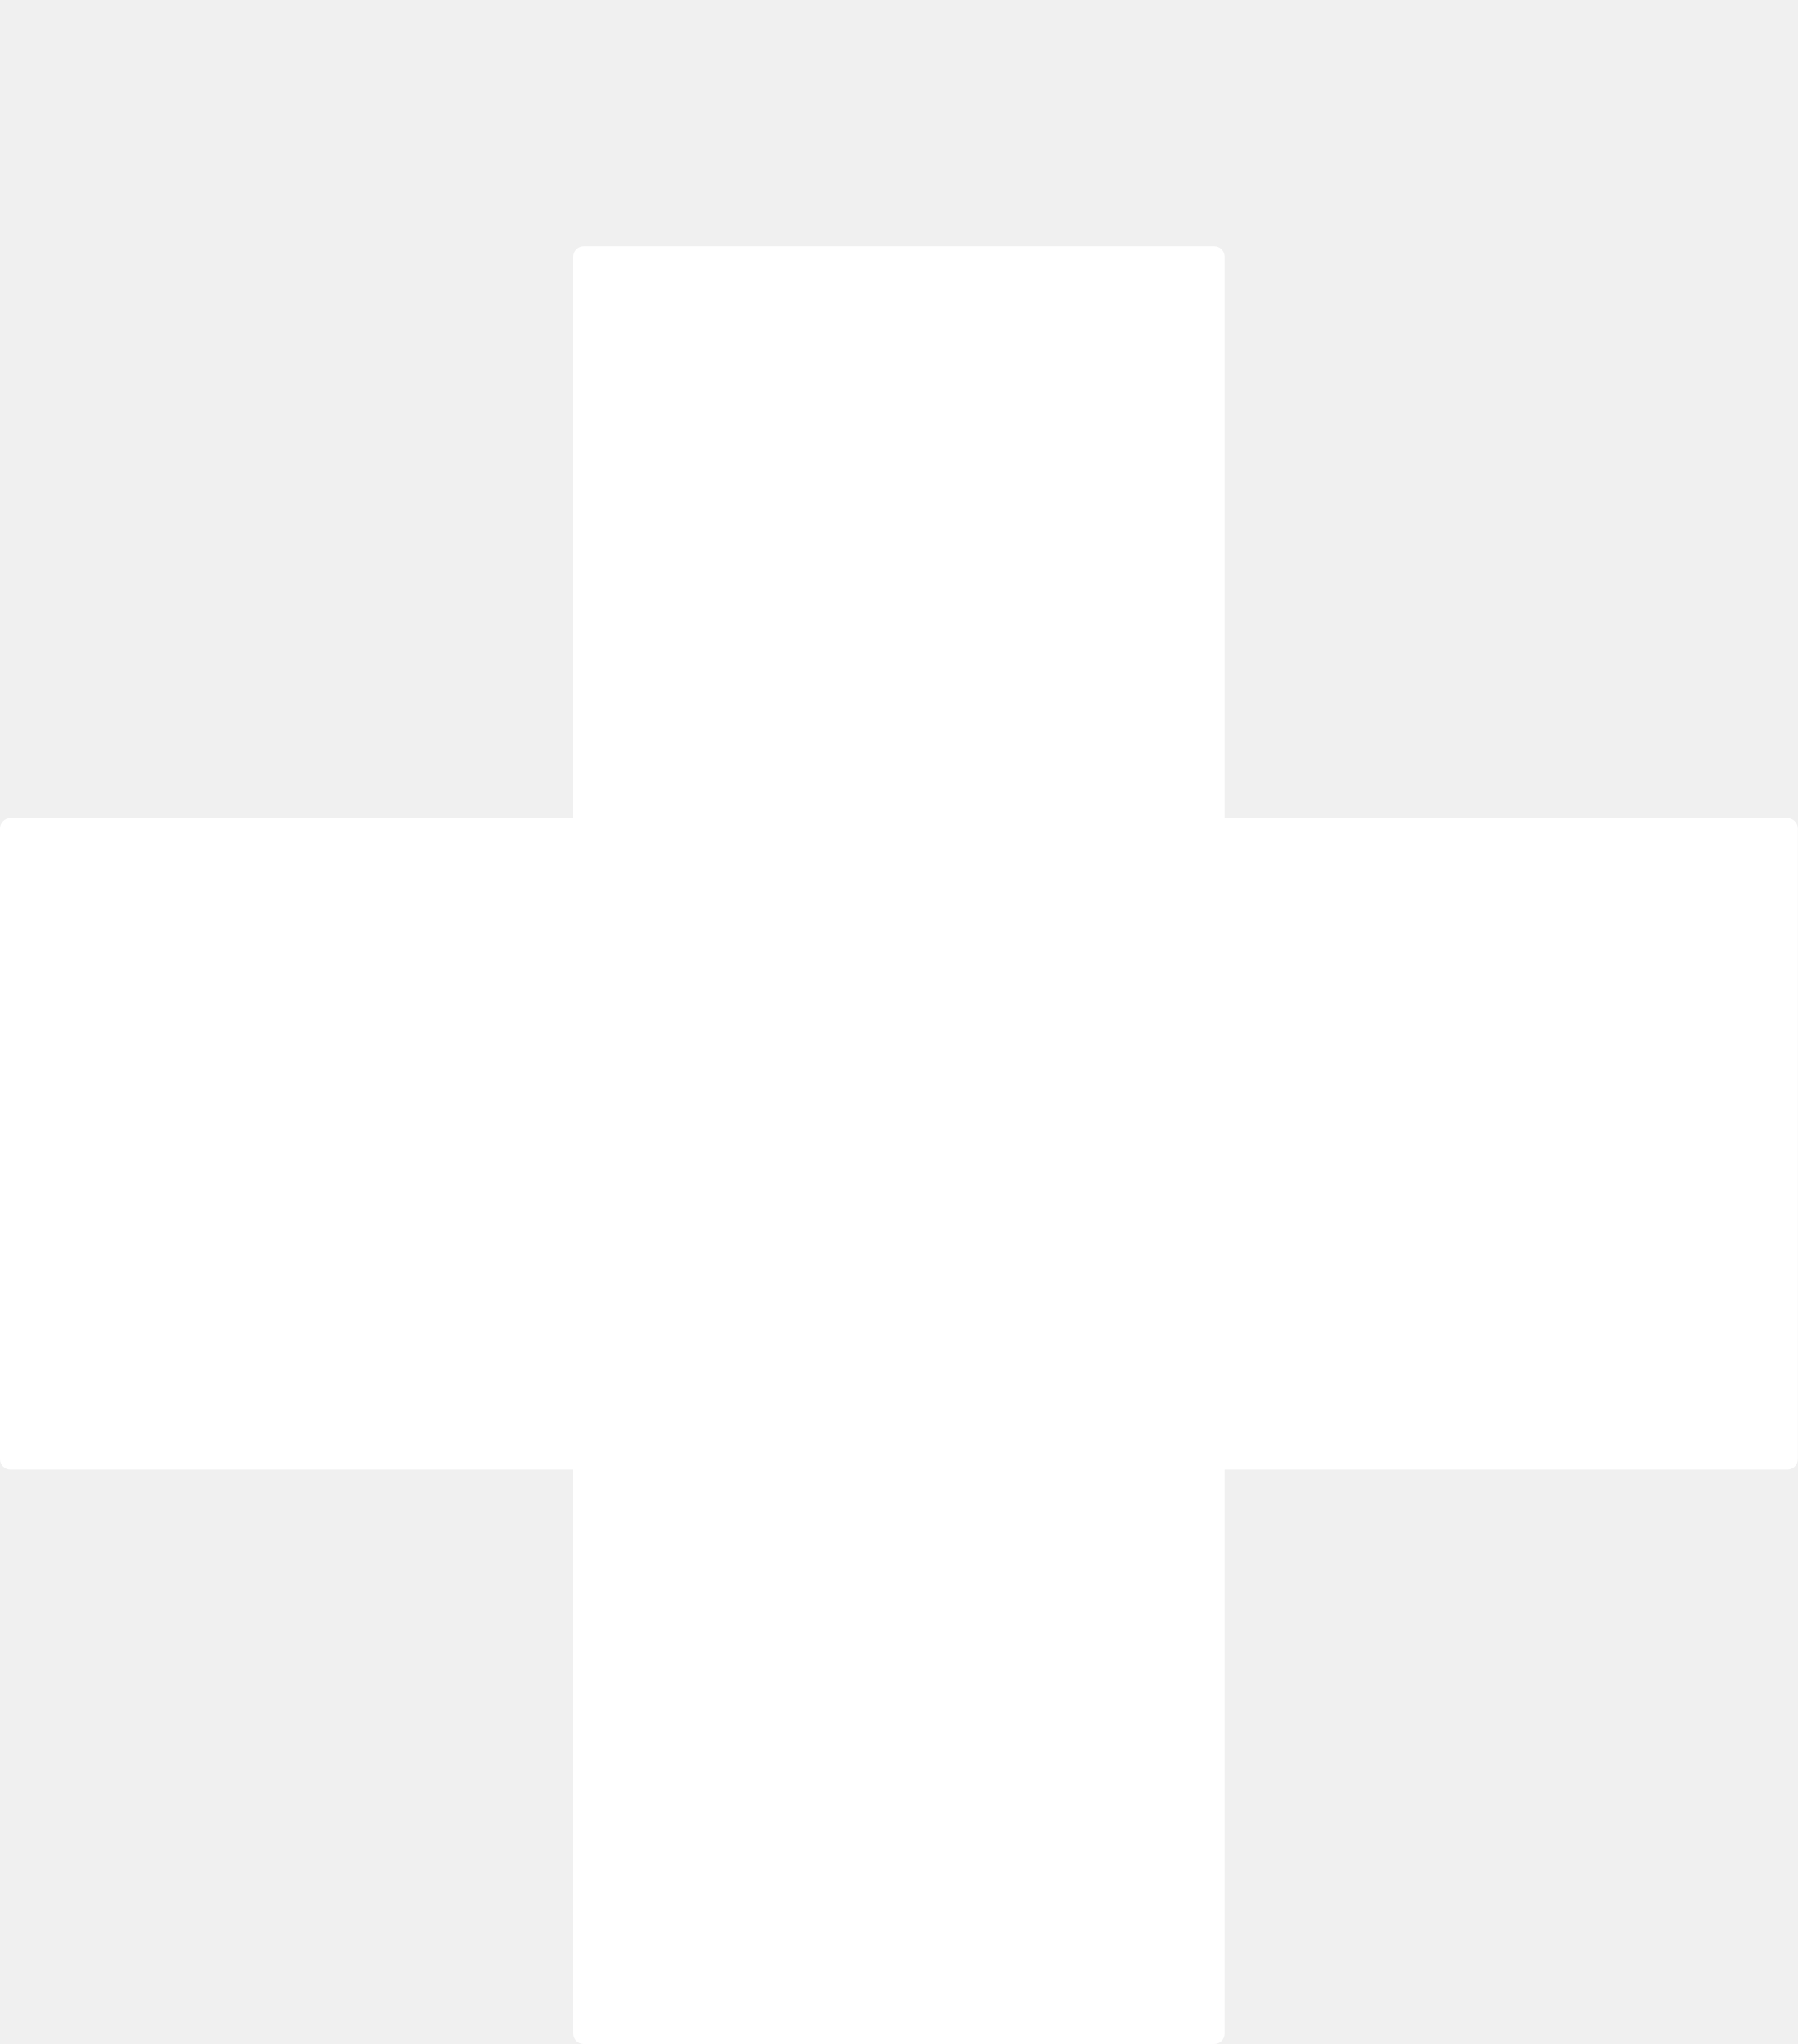
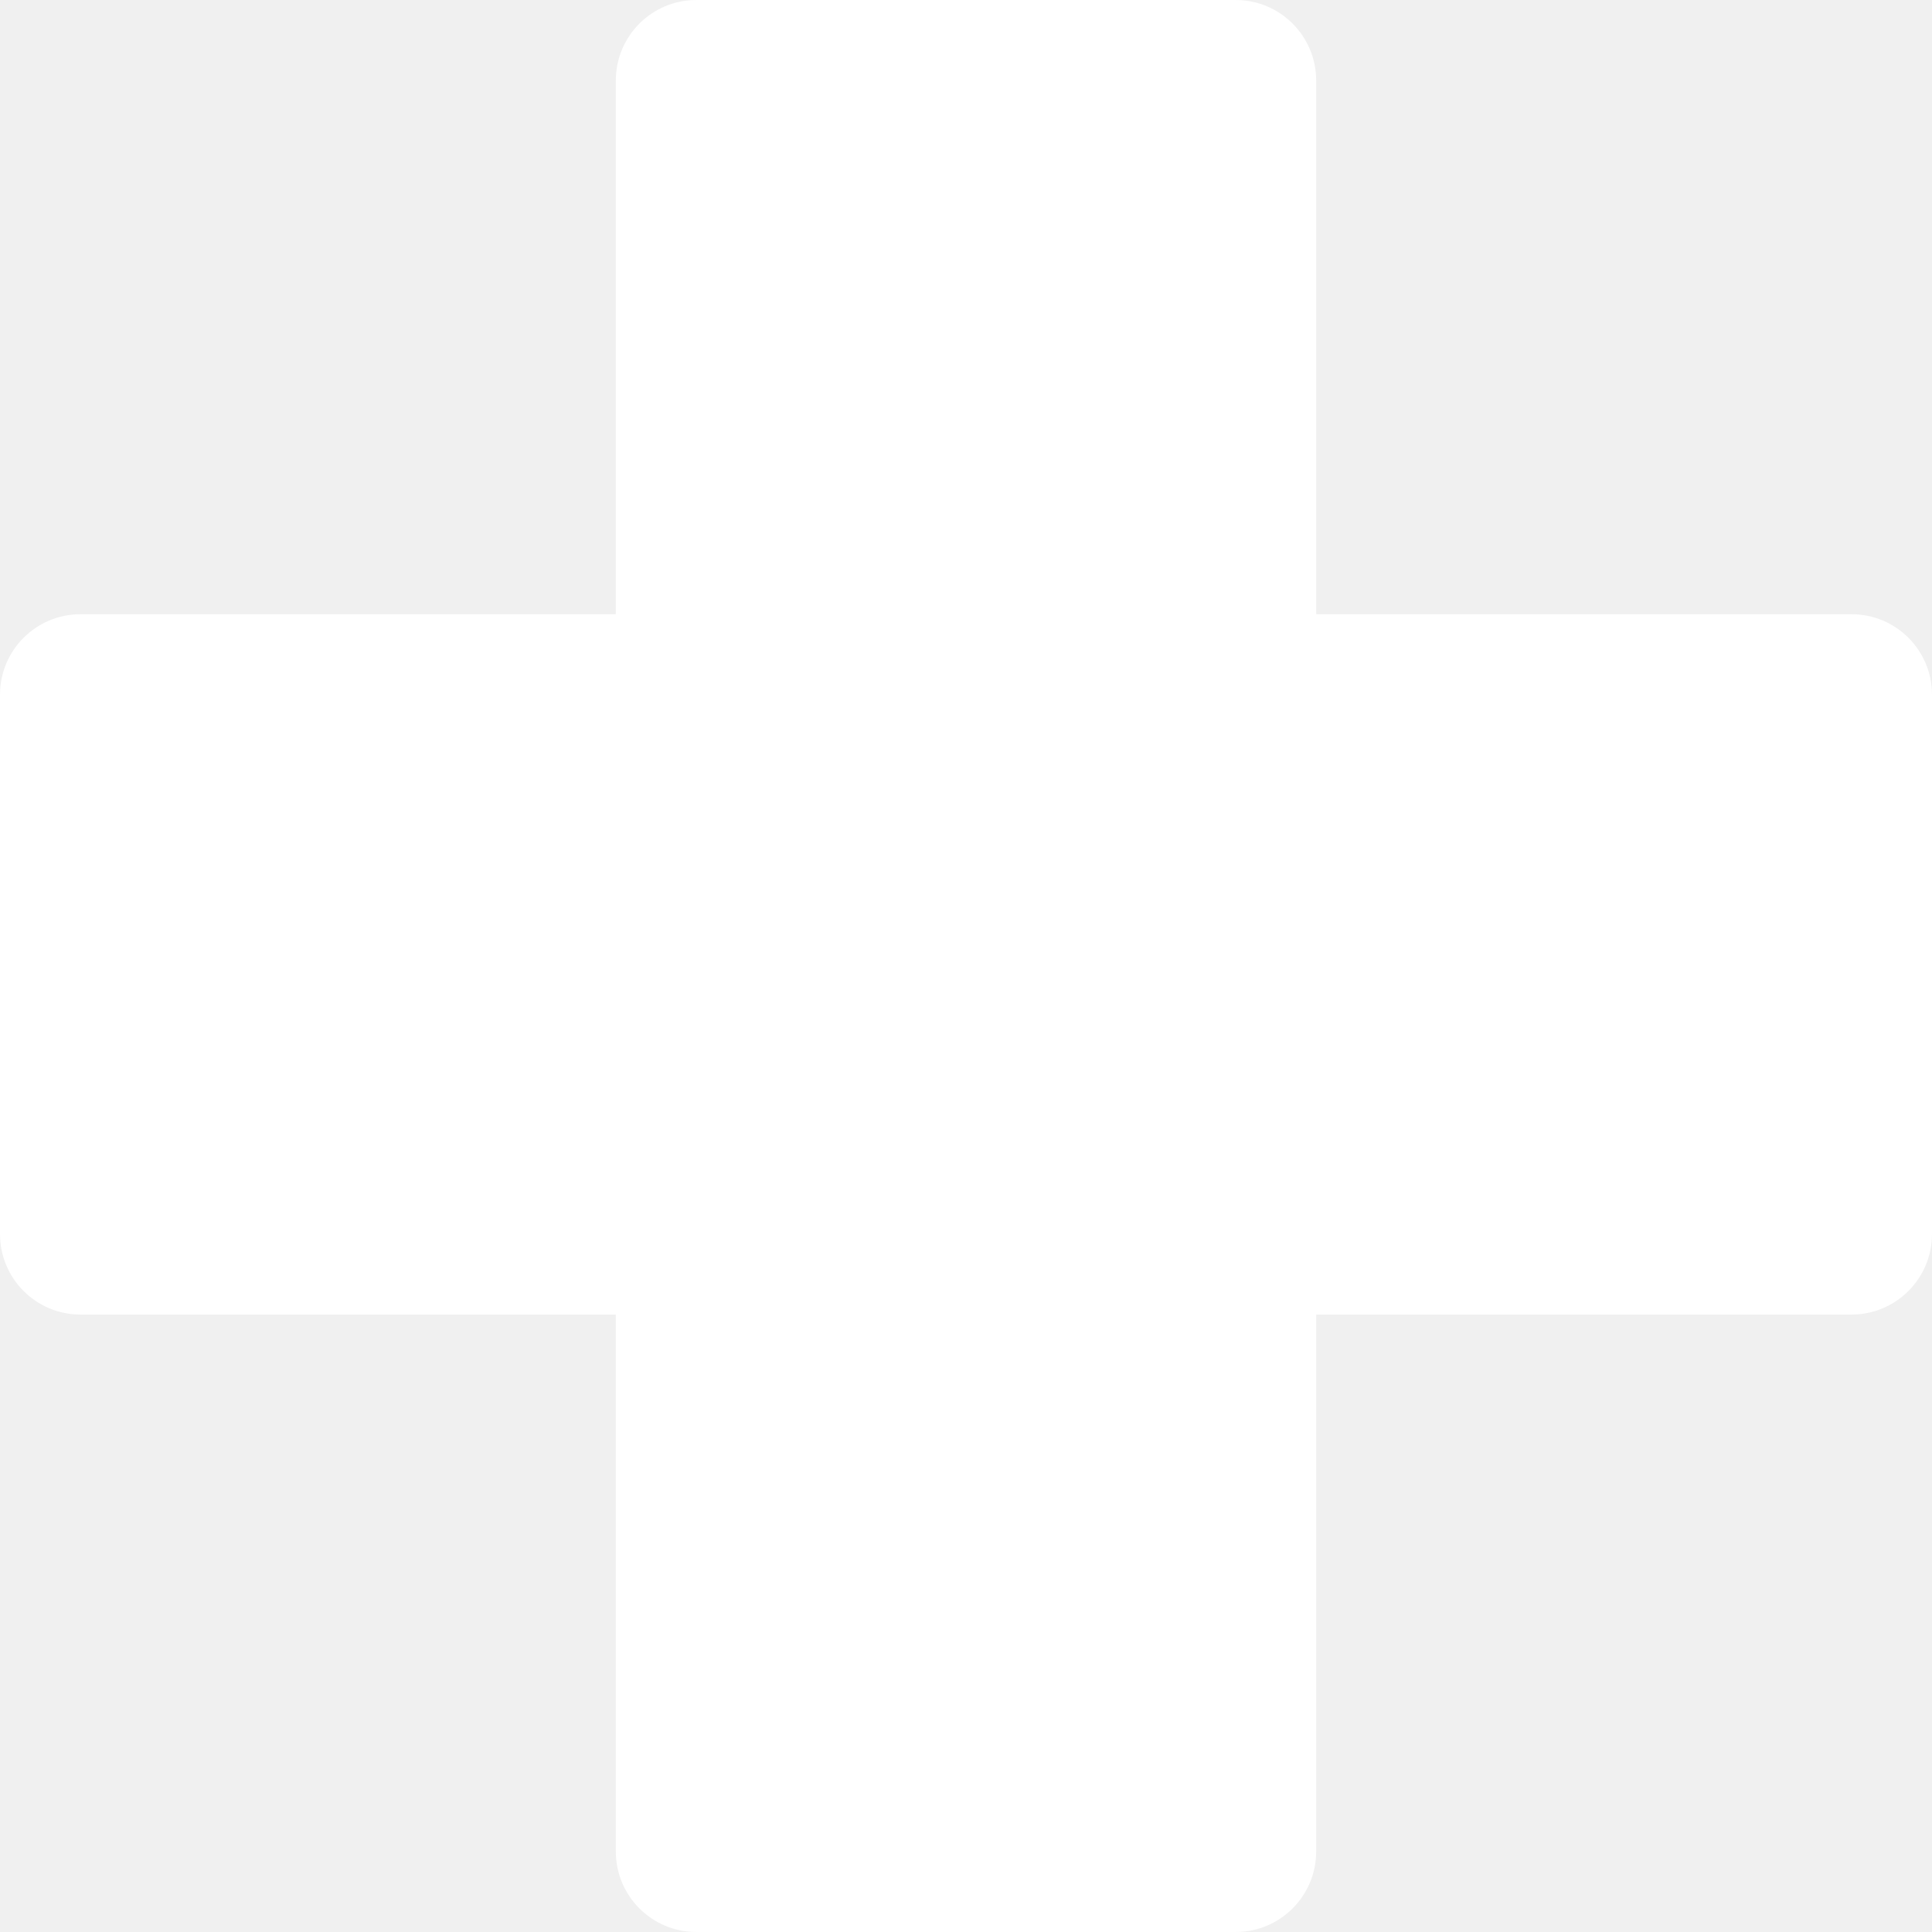
- <svg xmlns="http://www.w3.org/2000/svg" id="Layer_1" data-name="Layer 1" width="1724.21" height="1960.42" viewBox="0 0 1724.21 1960.42">
-   <rect x="549.71" y="236.21" width="624.78" height="1724.21" rx="10" ry="10" fill="#fff" />
-   <rect x="549.71" y="234.99" width="624.78" height="1724.21" rx="10" ry="10" transform="translate(1959.2 234.99) rotate(90)" fill="#fff" />
+ <svg xmlns="http://www.w3.org/2000/svg" id="Layer_1" data-name="Layer 1" width="24" height="24" viewBox="0 0 24 24">
+   <rect x="7.65" y="0" width="8.7" height="24" rx="1" ry="1" fill="#fff" />
+   <rect x="7.65" y="-.02" width="8.7" height="24" rx="1" ry="1" transform="translate(23.98 -.02) rotate(90)" fill="#fff" />
</svg>
